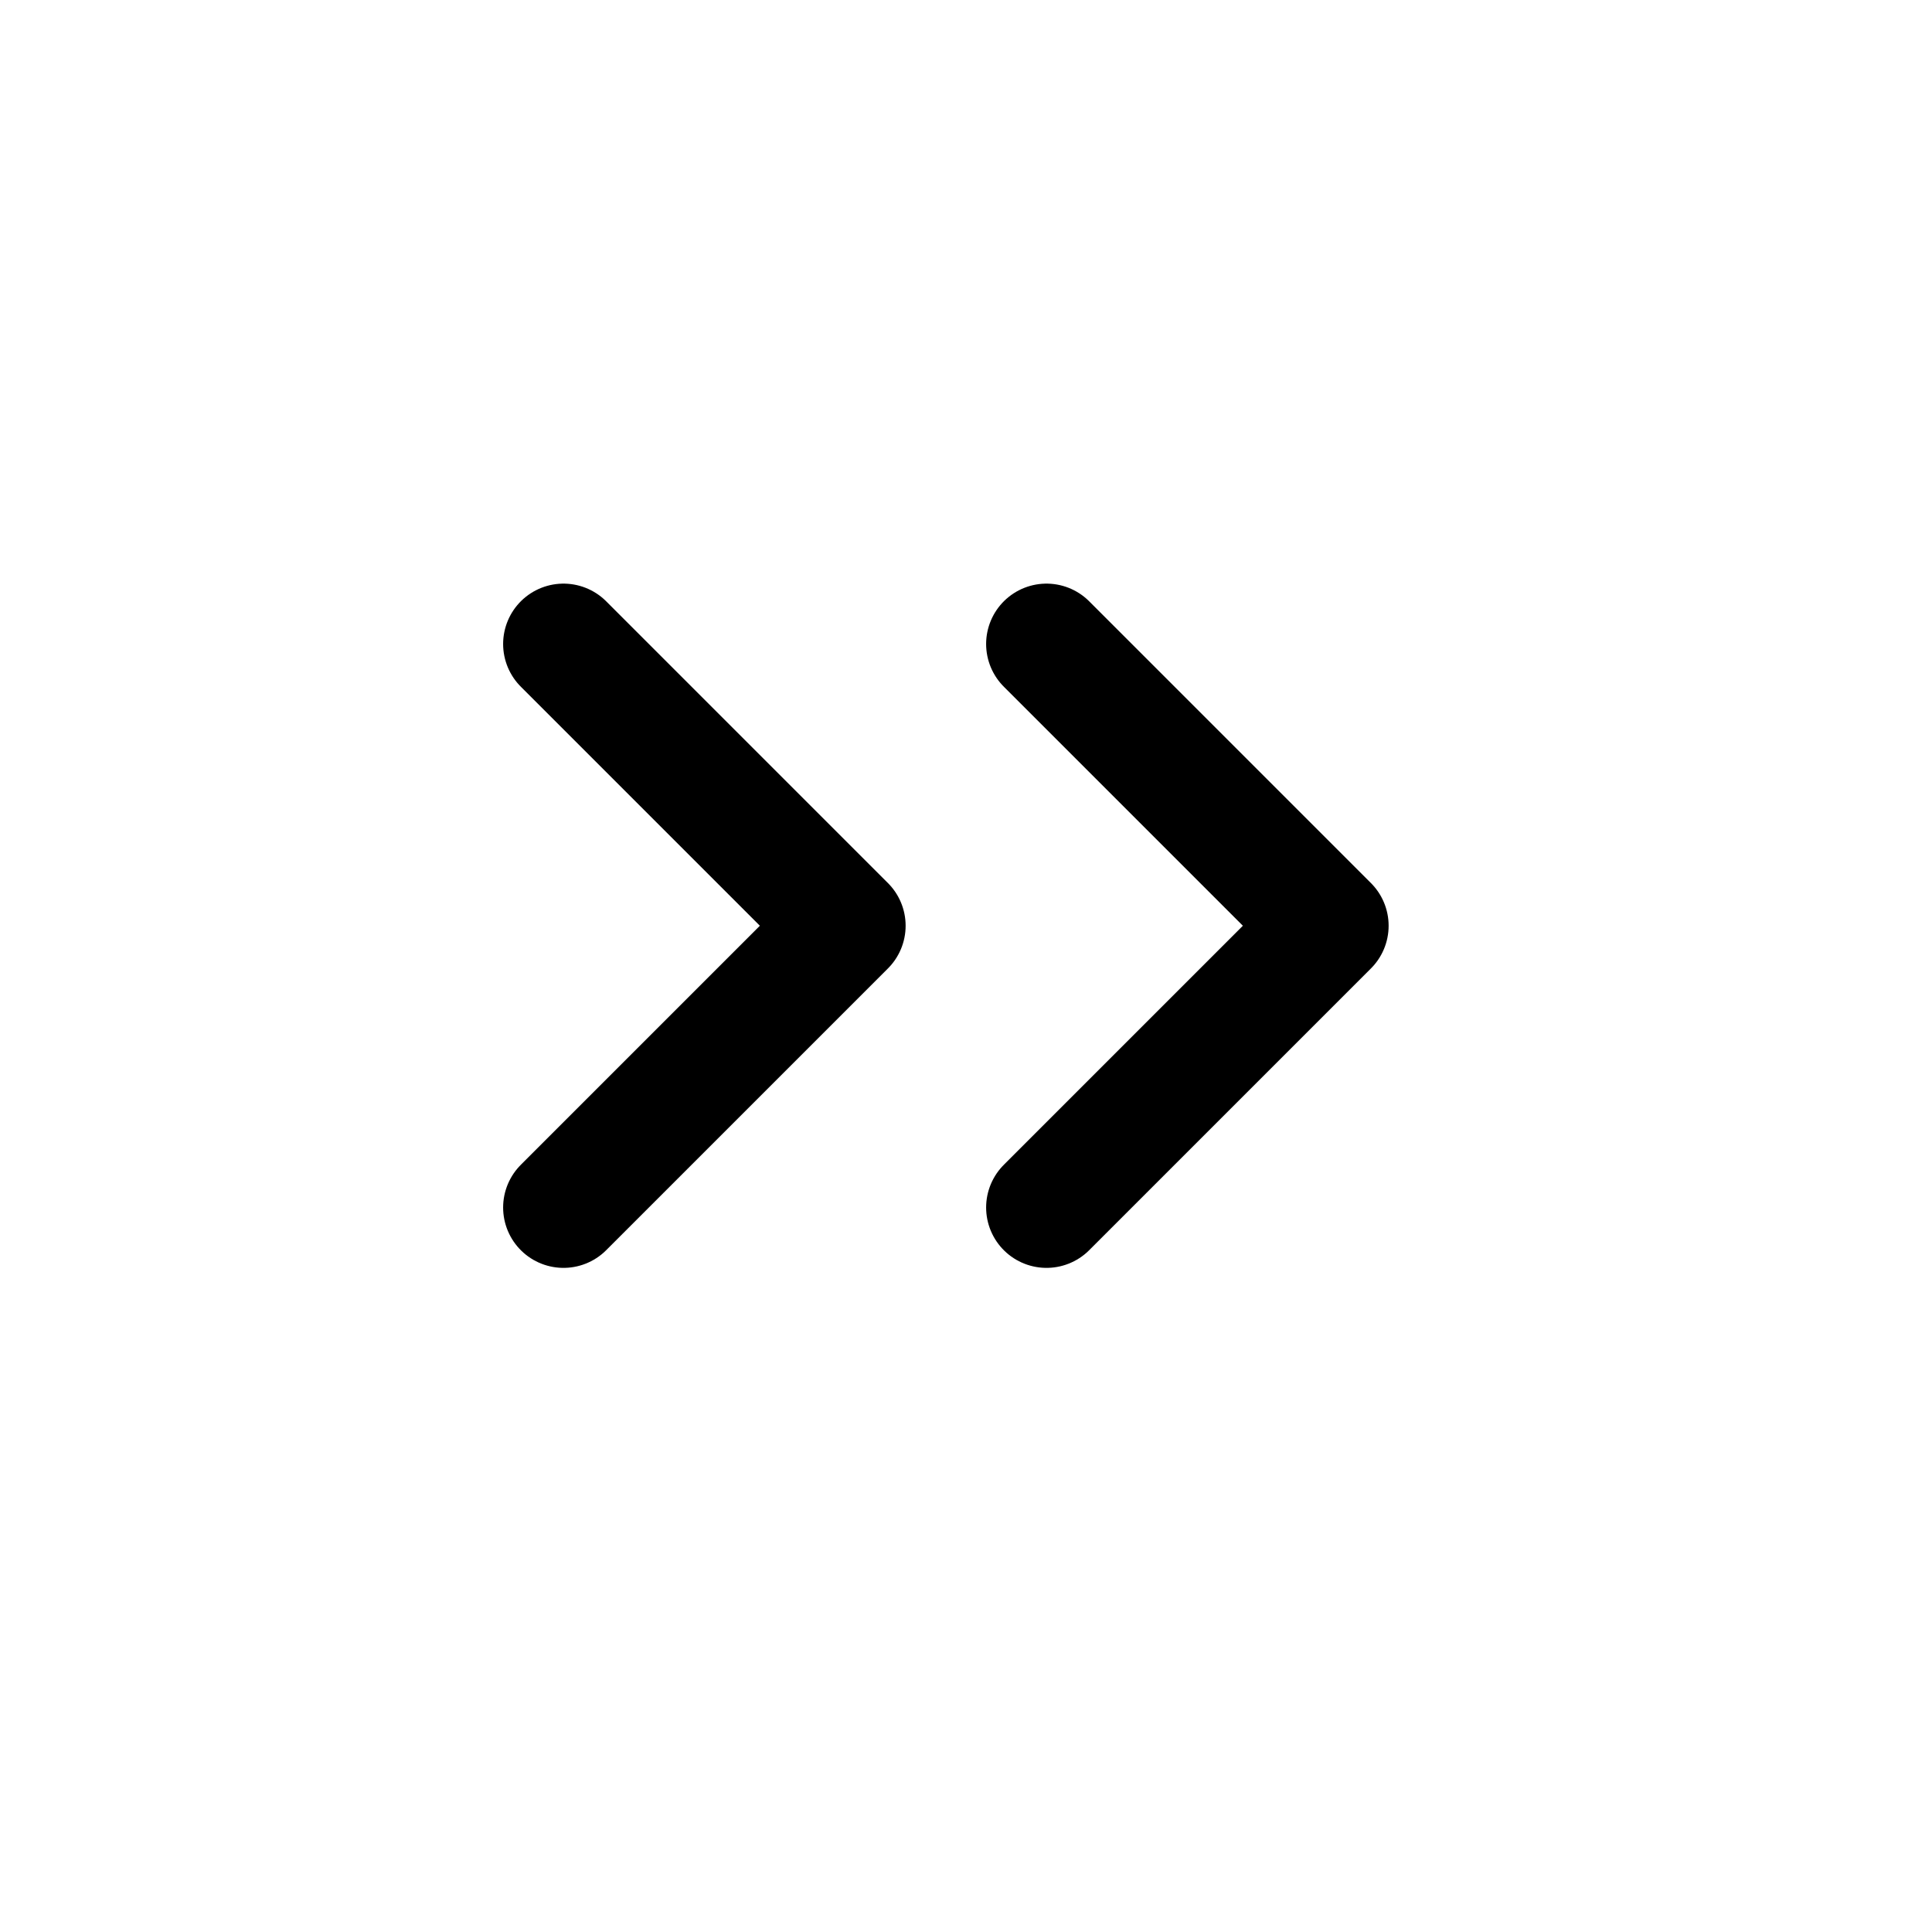
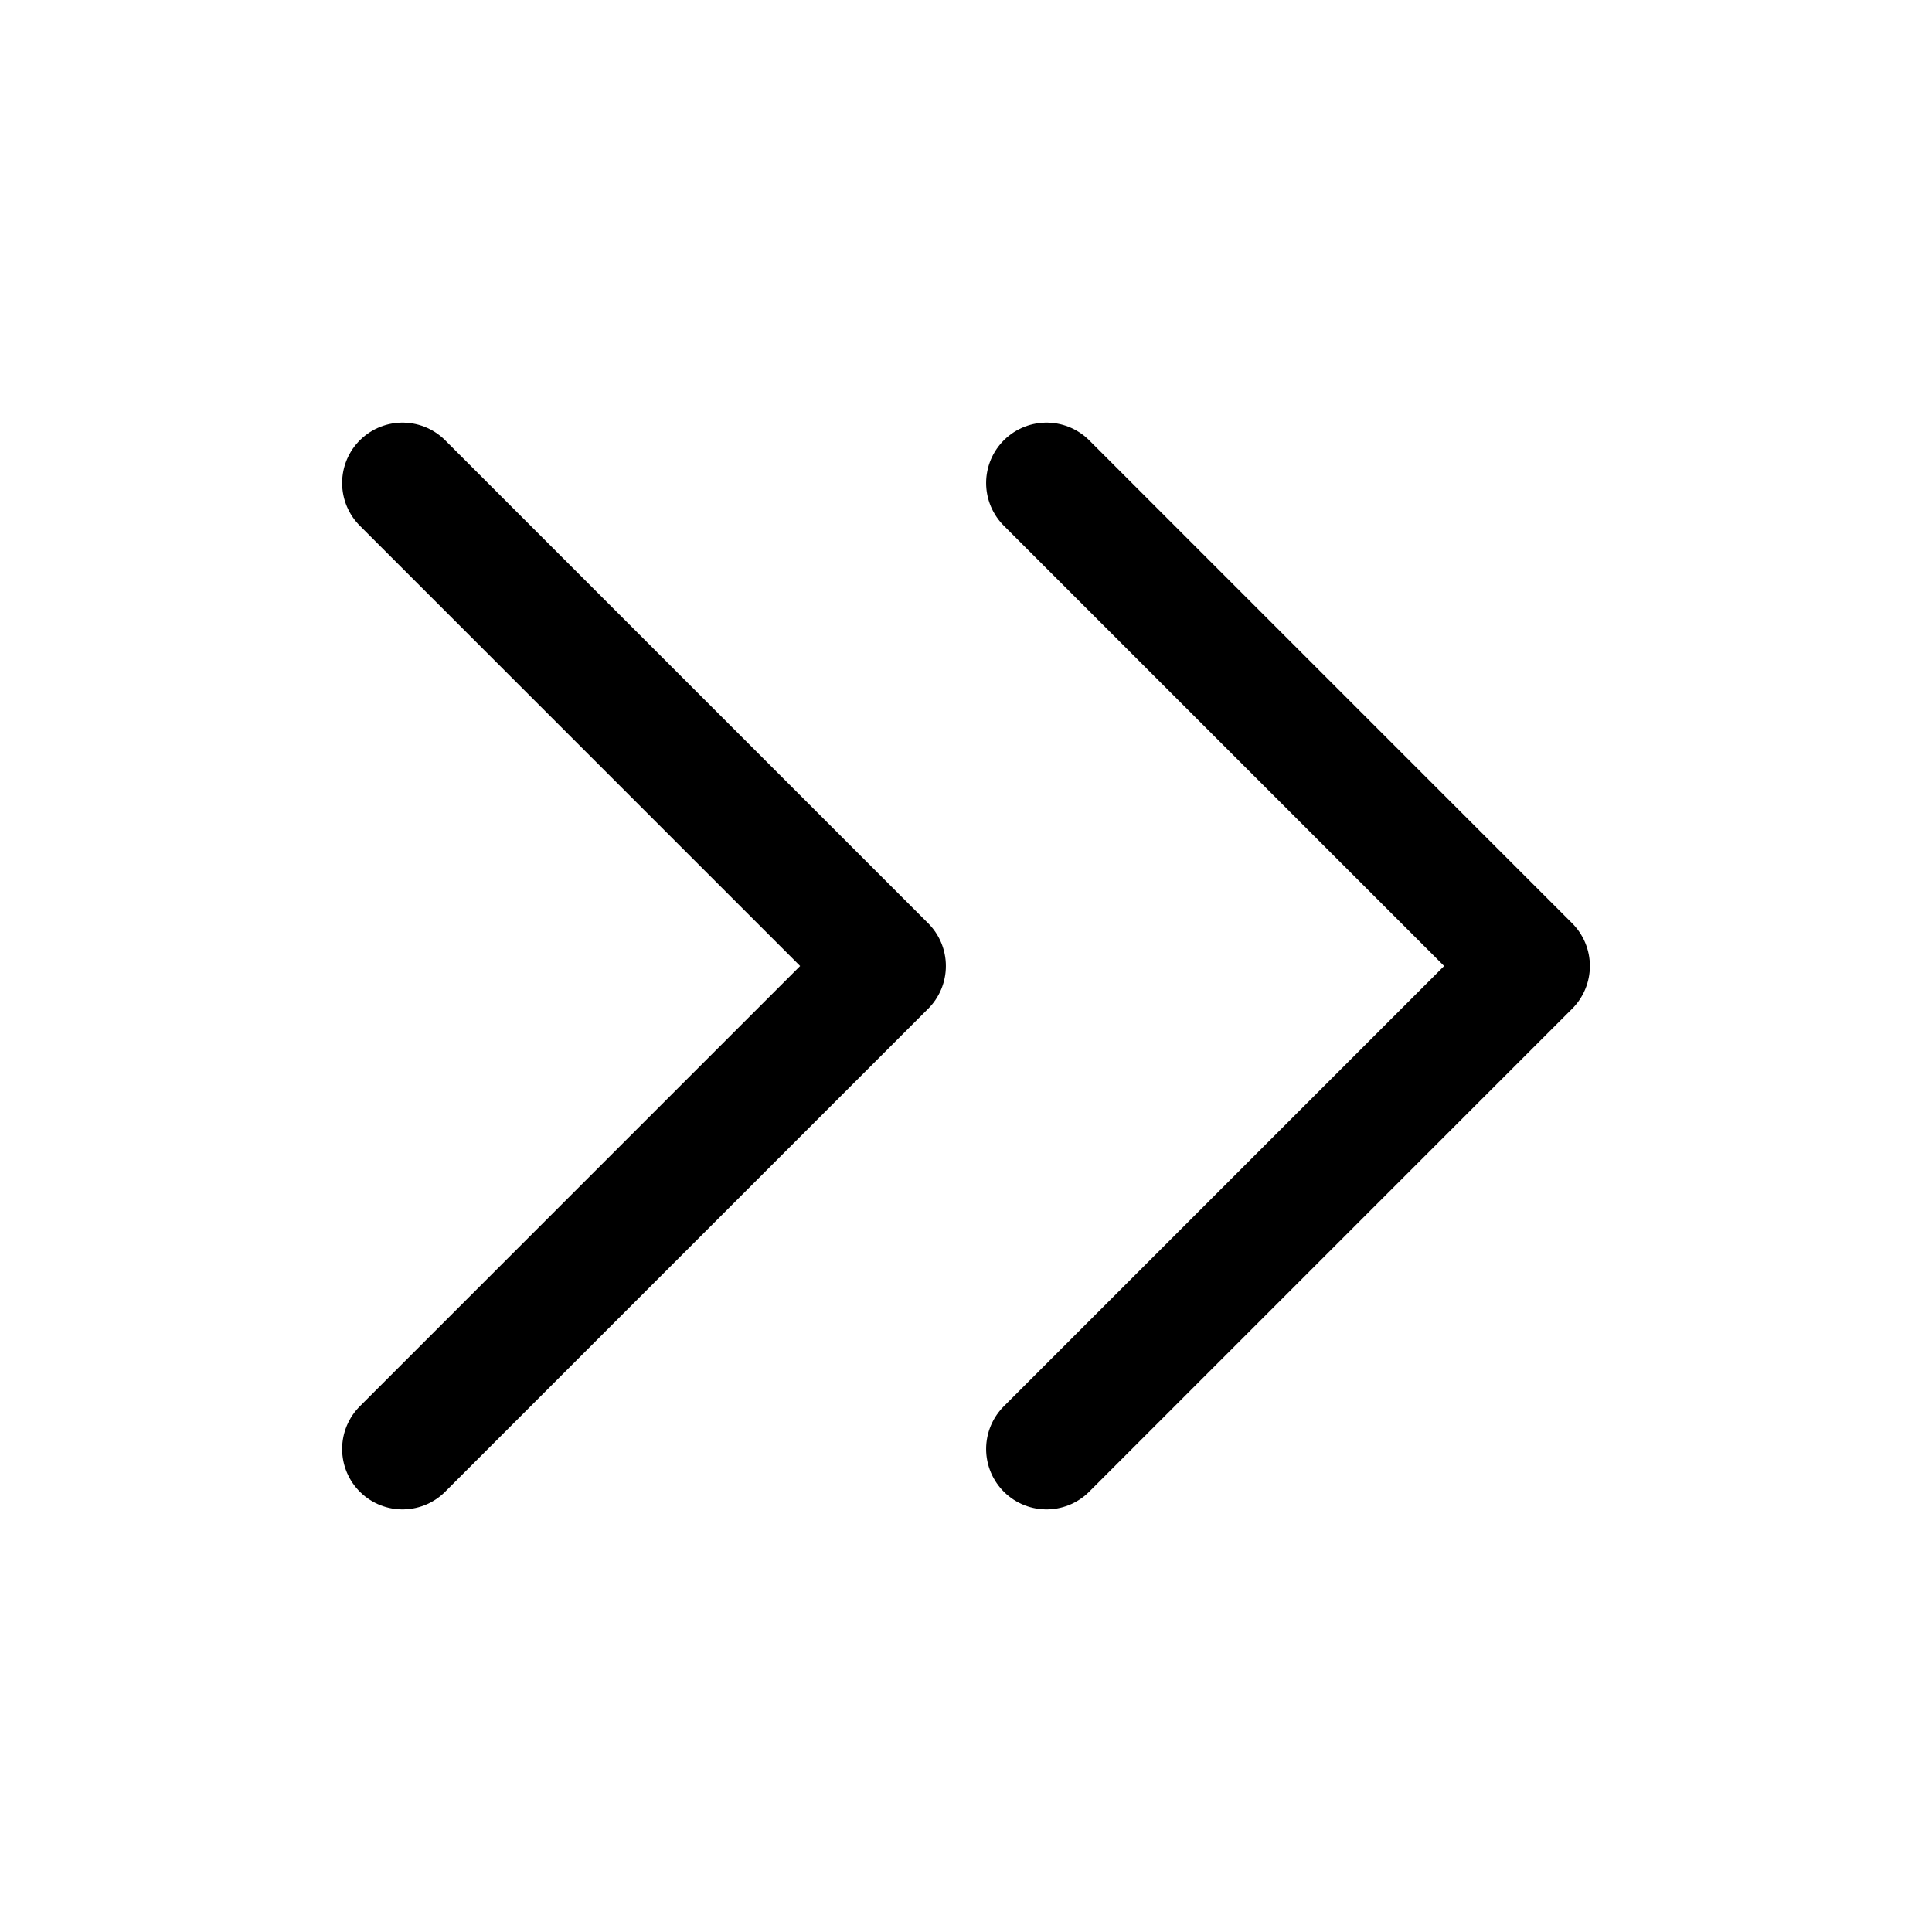
- <svg xmlns="http://www.w3.org/2000/svg" width="24" height="24" stroke-width="1.5" viewBox="0 0 24 24" fill="none">
-   <path d="M7 8L10.5 11.5L7 15" stroke="currentColor" stroke-linecap="round" stroke-linejoin="round" />
-   <path d="M13 8L16.5 11.5L13 15" stroke="currentColor" stroke-linecap="round" stroke-linejoin="round" />
+ <svg xmlns="http://www.w3.org/2000/svg" width="24" height="24" viewBox="0 0 24 24" stroke-width="1.5" fill="none">
+   <path d="M13 6L19 12L13 18" stroke="currentColor" stroke-linecap="round" stroke-linejoin="round" />
+   <path d="M5 6L11 12L5 18" stroke="currentColor" stroke-linecap="round" stroke-linejoin="round" />
</svg>
